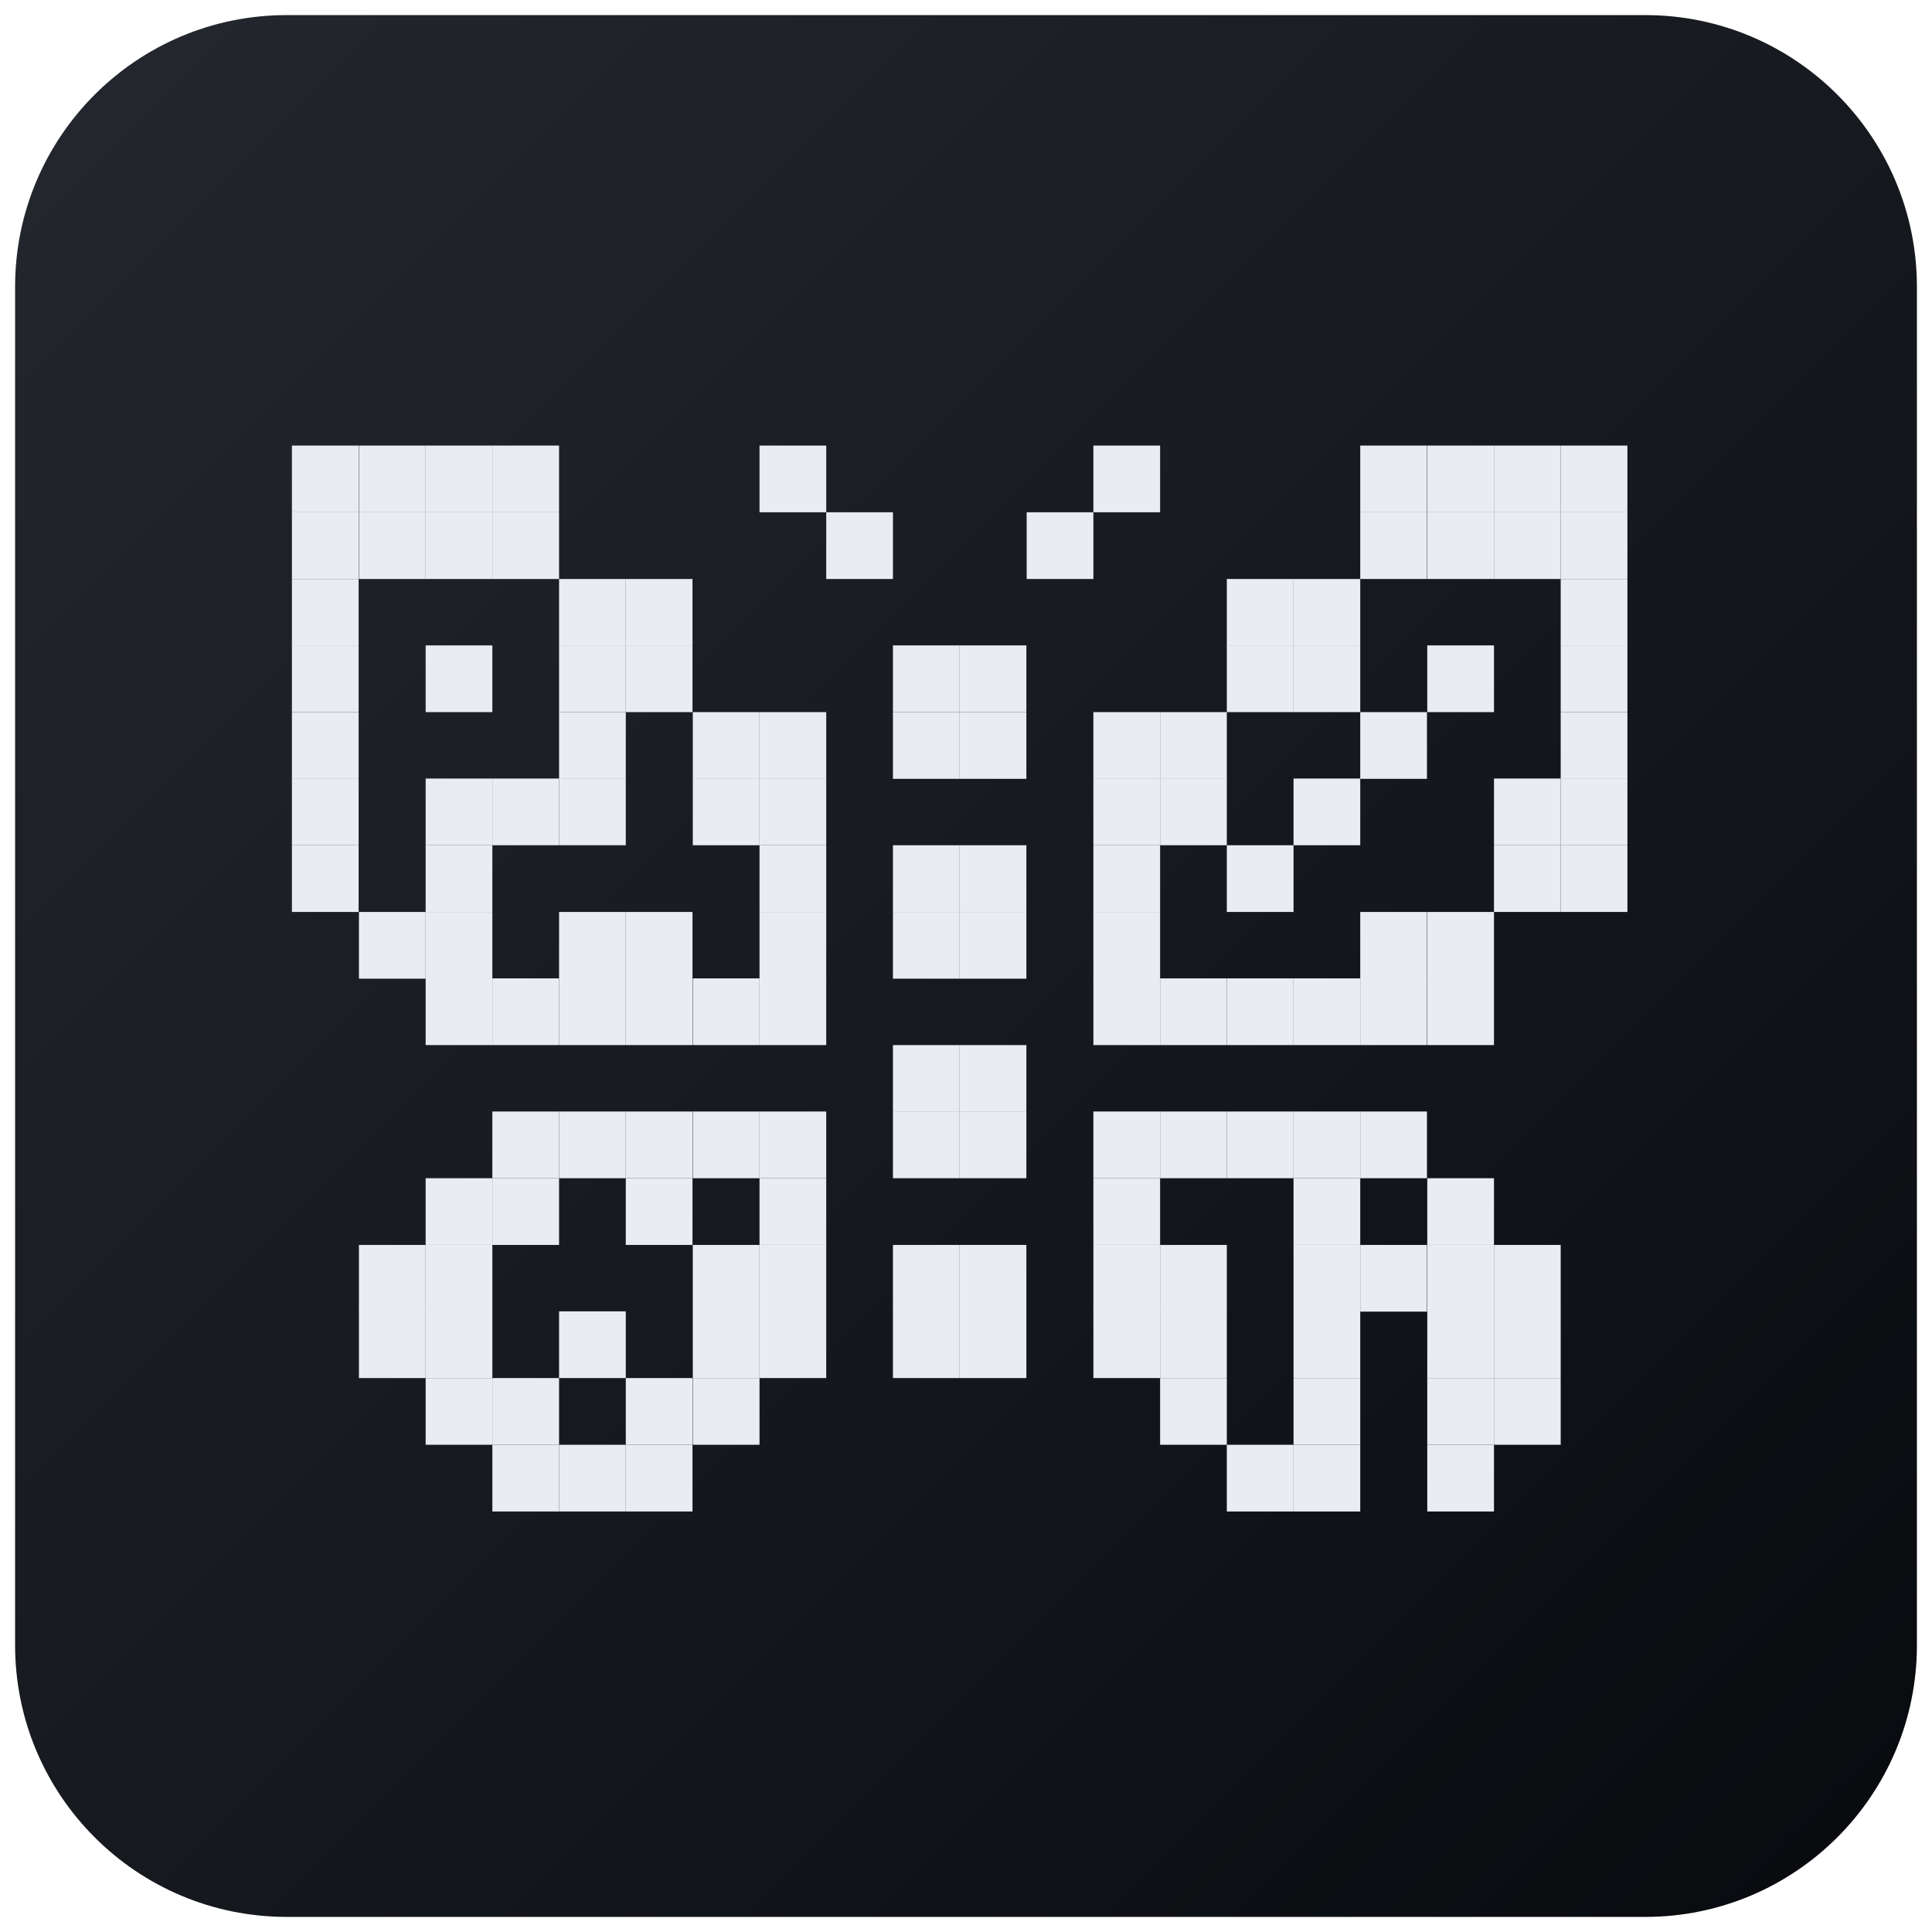
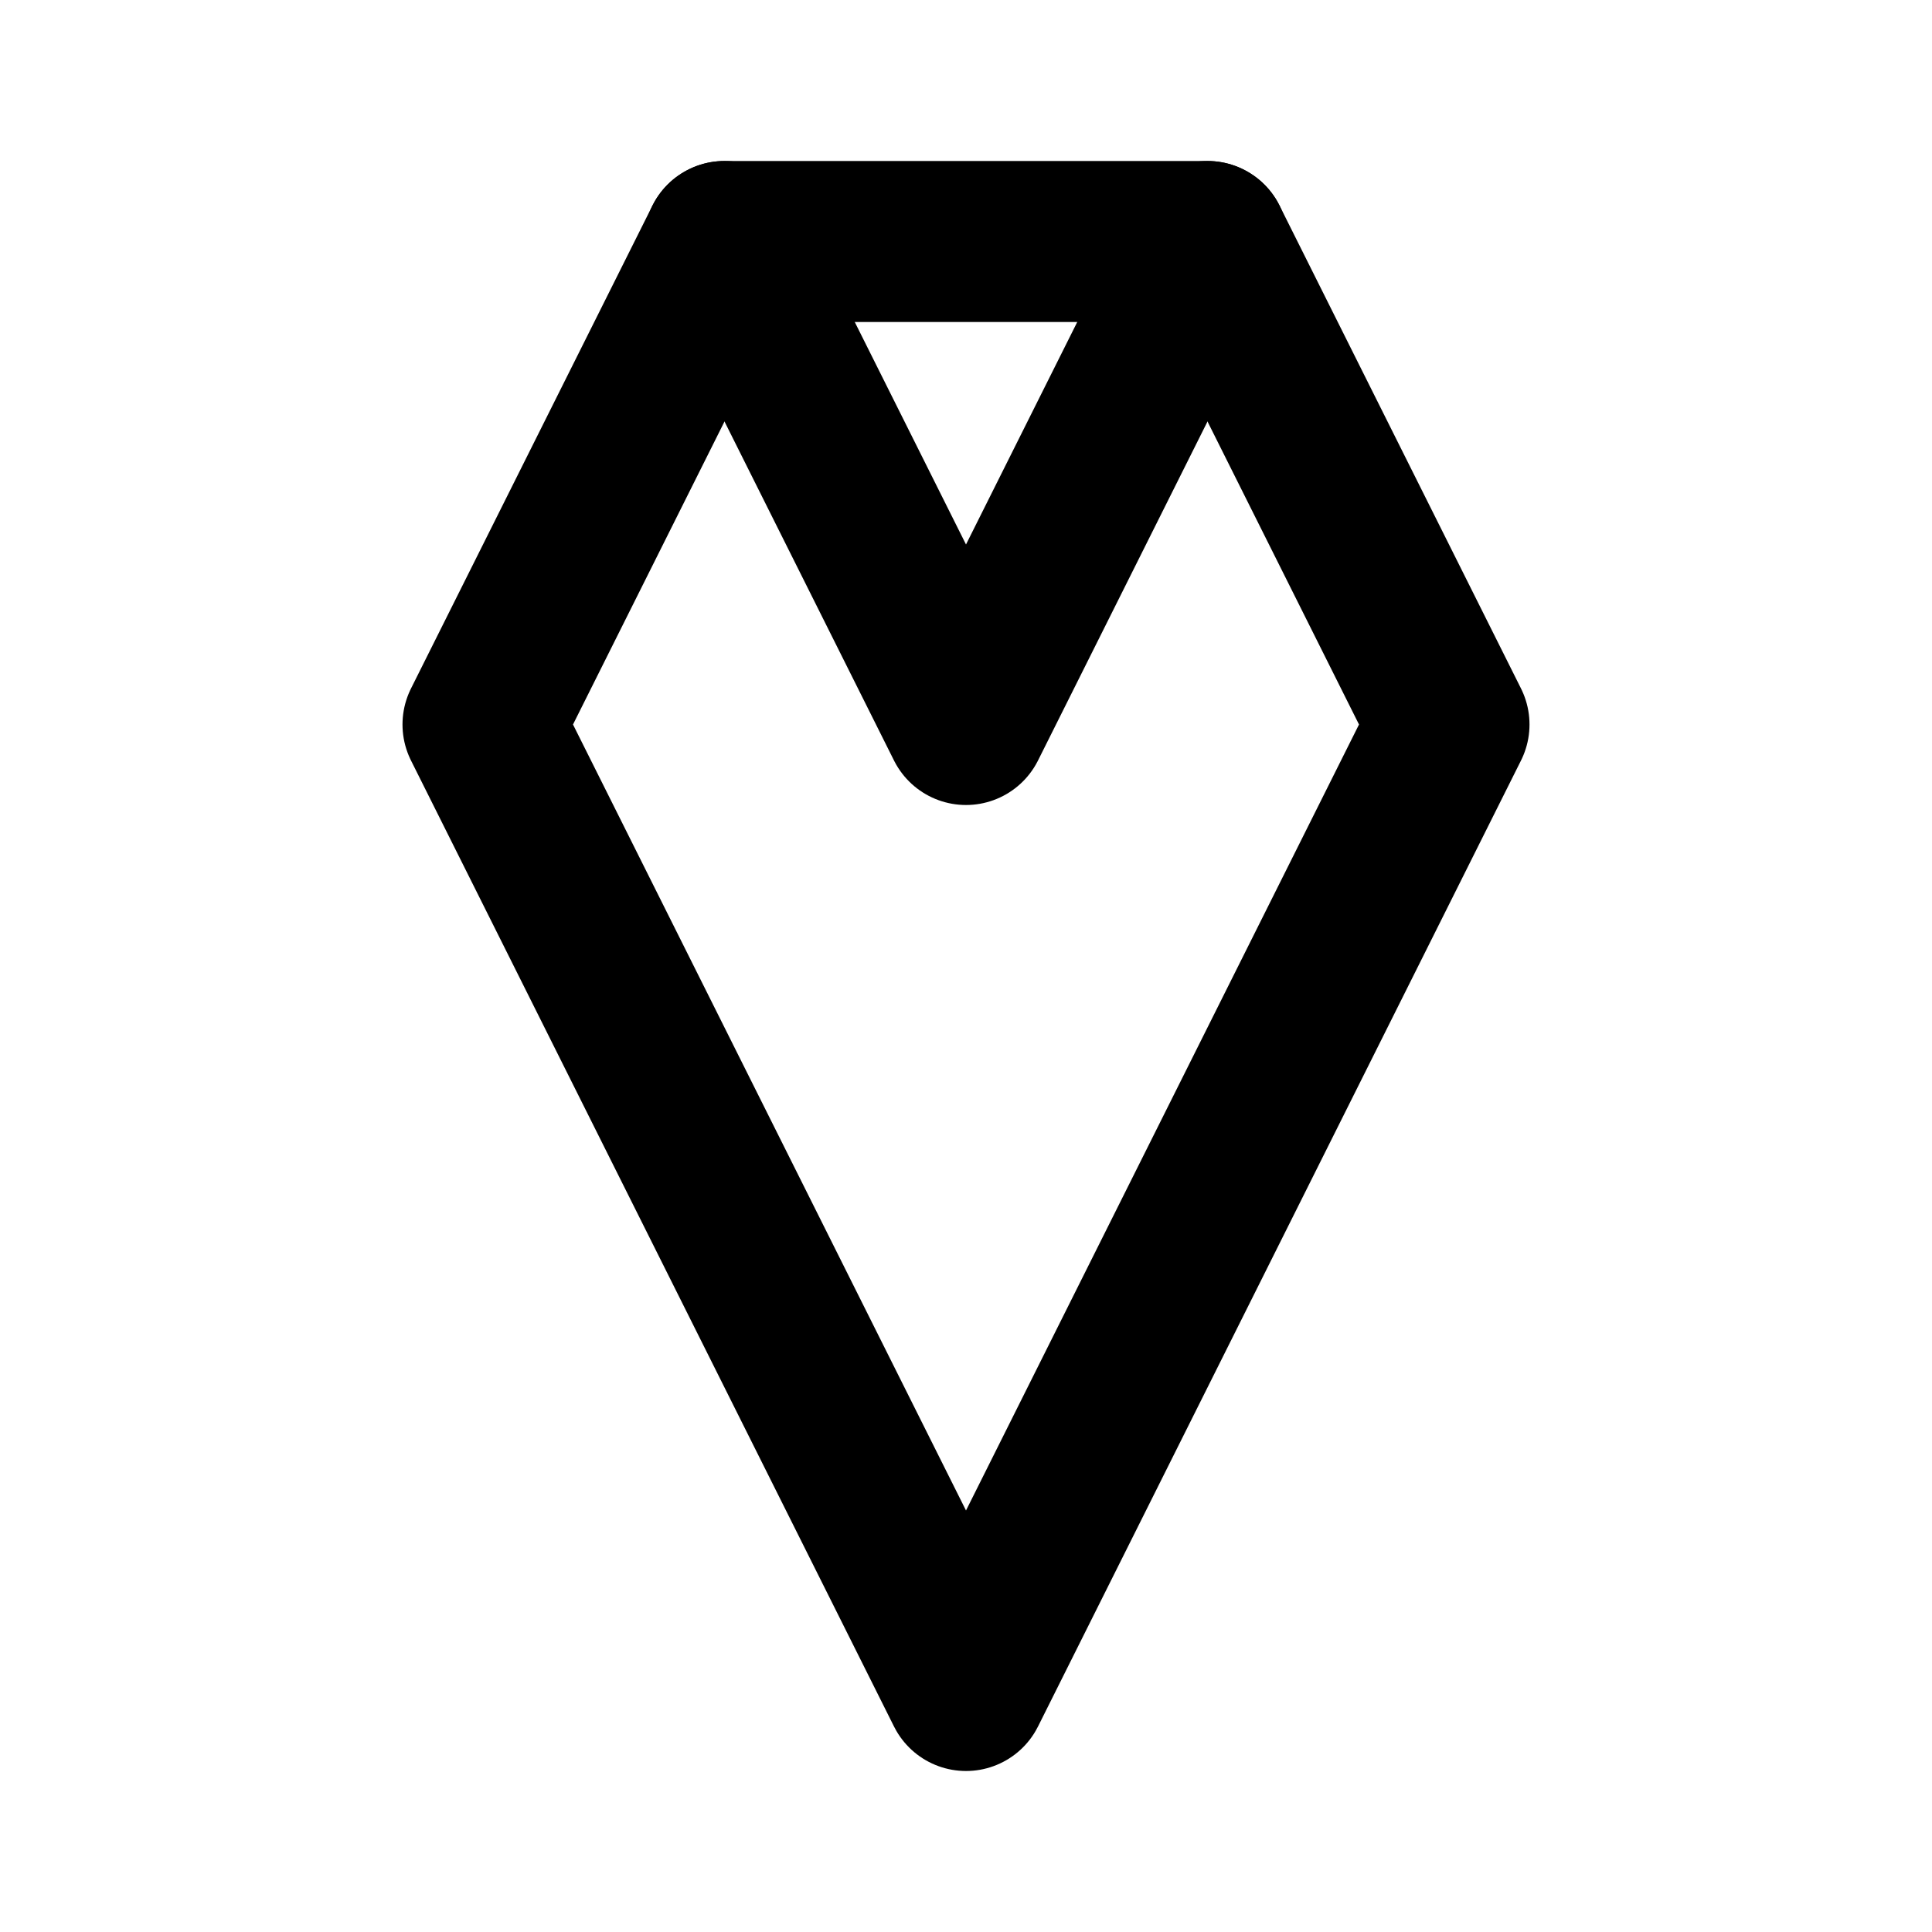
- <svg xmlns="http://www.w3.org/2000/svg" viewBox="0 0 64 64" width="64" height="64">
-   <defs>
-     <linearGradient id="bg" x1="0" y1="0" x2="1" y2="1">
-       <stop offset="0" stop-color="#24282e" />
-       <stop offset="0.55" stop-color="#15181d" />
-       <stop offset="1" stop-color="#080a0e" />
-     </linearGradient>
-   </defs>
-   <rect x="0.5" y="0.5" width="63" height="63" rx="9" fill="url(#bg)" />
-   <g fill="#e9edf1">
-     <rect x="9.67" y="14.76" width="2.21" height="2.21" />
-     <rect x="11.89" y="14.76" width="2.21" height="2.21" />
-     <rect x="14.10" y="14.76" width="2.21" height="2.21" />
-     <rect x="16.31" y="14.76" width="2.21" height="2.21" />
-     <rect x="25.16" y="14.76" width="2.21" height="2.21" />
-     <rect x="36.22" y="14.76" width="2.21" height="2.21" />
-     <rect x="45.06" y="14.76" width="2.21" height="2.21" />
-     <rect x="47.28" y="14.76" width="2.21" height="2.21" />
-     <rect x="49.49" y="14.76" width="2.21" height="2.21" />
-     <rect x="51.70" y="14.76" width="2.21" height="2.21" />
-     <rect x="9.67" y="16.97" width="2.21" height="2.21" />
-     <rect x="11.89" y="16.97" width="2.21" height="2.21" />
-     <rect x="14.10" y="16.97" width="2.21" height="2.21" />
-     <rect x="16.31" y="16.97" width="2.21" height="2.21" />
-     <rect x="27.37" y="16.97" width="2.21" height="2.21" />
-     <rect x="34.01" y="16.97" width="2.21" height="2.21" />
-     <rect x="45.06" y="16.97" width="2.21" height="2.21" />
-     <rect x="47.28" y="16.97" width="2.21" height="2.21" />
-     <rect x="49.49" y="16.97" width="2.21" height="2.21" />
-     <rect x="51.70" y="16.97" width="2.21" height="2.21" />
-     <rect x="9.67" y="19.18" width="2.21" height="2.21" />
-     <rect x="18.52" y="19.18" width="2.21" height="2.21" />
-     <rect x="20.73" y="19.18" width="2.21" height="2.21" />
-     <rect x="40.64" y="19.18" width="2.21" height="2.21" />
-     <rect x="42.85" y="19.18" width="2.21" height="2.21" />
-     <rect x="51.70" y="19.18" width="2.21" height="2.21" />
-     <rect x="9.67" y="21.38" width="2.21" height="2.21" />
-     <rect x="14.10" y="21.38" width="2.21" height="2.21" />
-     <rect x="18.52" y="21.38" width="2.21" height="2.21" />
-     <rect x="20.73" y="21.38" width="2.21" height="2.21" />
-     <rect x="29.58" y="21.38" width="2.21" height="2.21" />
-     <rect x="31.79" y="21.38" width="2.21" height="2.21" />
-     <rect x="40.64" y="21.38" width="2.21" height="2.21" />
-     <rect x="42.85" y="21.38" width="2.21" height="2.21" />
-     <rect x="47.28" y="21.38" width="2.21" height="2.21" />
-     <rect x="51.70" y="21.38" width="2.21" height="2.21" />
-     <rect x="9.67" y="23.59" width="2.21" height="2.21" />
-     <rect x="18.52" y="23.59" width="2.21" height="2.21" />
-     <rect x="22.95" y="23.59" width="2.21" height="2.21" />
-     <rect x="25.16" y="23.59" width="2.21" height="2.21" />
-     <rect x="29.58" y="23.59" width="2.21" height="2.21" />
-     <rect x="31.79" y="23.59" width="2.21" height="2.21" />
-     <rect x="36.22" y="23.59" width="2.21" height="2.21" />
-     <rect x="38.43" y="23.59" width="2.21" height="2.21" />
-     <rect x="45.06" y="23.59" width="2.21" height="2.21" />
-     <rect x="51.70" y="23.59" width="2.21" height="2.21" />
-     <rect x="9.67" y="25.79" width="2.21" height="2.21" />
-     <rect x="14.10" y="25.79" width="2.21" height="2.21" />
-     <rect x="16.31" y="25.79" width="2.21" height="2.21" />
-     <rect x="18.52" y="25.79" width="2.21" height="2.21" />
-     <rect x="22.95" y="25.79" width="2.21" height="2.21" />
-     <rect x="25.16" y="25.79" width="2.21" height="2.21" />
-     <rect x="36.22" y="25.79" width="2.21" height="2.21" />
-     <rect x="38.43" y="25.79" width="2.21" height="2.21" />
-     <rect x="42.85" y="25.79" width="2.21" height="2.21" />
-     <rect x="49.49" y="25.79" width="2.21" height="2.21" />
-     <rect x="51.70" y="25.79" width="2.21" height="2.21" />
-     <rect x="9.67" y="28.00" width="2.21" height="2.21" />
-     <rect x="14.10" y="28.00" width="2.21" height="2.21" />
-     <rect x="25.16" y="28.00" width="2.21" height="2.21" />
-     <rect x="29.58" y="28.00" width="2.21" height="2.21" />
-     <rect x="31.79" y="28.00" width="2.21" height="2.21" />
-     <rect x="36.22" y="28.00" width="2.21" height="2.21" />
-     <rect x="40.64" y="28.00" width="2.21" height="2.21" />
-     <rect x="49.49" y="28.00" width="2.21" height="2.21" />
-     <rect x="51.70" y="28.00" width="2.21" height="2.21" />
-     <rect x="11.89" y="30.21" width="2.21" height="2.21" />
-     <rect x="14.10" y="30.21" width="2.21" height="2.21" />
-     <rect x="18.52" y="30.21" width="2.21" height="2.21" />
-     <rect x="20.73" y="30.21" width="2.21" height="2.21" />
-     <rect x="25.16" y="30.21" width="2.21" height="2.21" />
-     <rect x="29.58" y="30.21" width="2.21" height="2.21" />
-     <rect x="31.79" y="30.21" width="2.21" height="2.21" />
-     <rect x="36.22" y="30.21" width="2.21" height="2.21" />
-     <rect x="45.06" y="30.21" width="2.21" height="2.21" />
-     <rect x="47.28" y="30.21" width="2.21" height="2.21" />
-     <rect x="14.10" y="32.41" width="2.21" height="2.21" />
-     <rect x="16.31" y="32.41" width="2.21" height="2.21" />
-     <rect x="18.52" y="32.41" width="2.21" height="2.21" />
-     <rect x="20.73" y="32.41" width="2.21" height="2.21" />
-     <rect x="22.95" y="32.41" width="2.21" height="2.21" />
-     <rect x="25.16" y="32.41" width="2.21" height="2.21" />
-     <rect x="36.22" y="32.41" width="2.21" height="2.21" />
-     <rect x="38.43" y="32.41" width="2.21" height="2.21" />
-     <rect x="40.64" y="32.41" width="2.21" height="2.21" />
-     <rect x="42.85" y="32.41" width="2.21" height="2.21" />
-     <rect x="45.06" y="32.41" width="2.21" height="2.21" />
-     <rect x="47.28" y="32.41" width="2.21" height="2.21" />
-     <rect x="29.58" y="34.62" width="2.21" height="2.21" />
-     <rect x="31.79" y="34.62" width="2.21" height="2.21" />
-     <rect x="16.31" y="36.82" width="2.21" height="2.21" />
-     <rect x="18.52" y="36.82" width="2.21" height="2.21" />
-     <rect x="20.73" y="36.82" width="2.21" height="2.21" />
-     <rect x="22.95" y="36.82" width="2.21" height="2.21" />
-     <rect x="25.16" y="36.82" width="2.21" height="2.21" />
-     <rect x="29.58" y="36.82" width="2.21" height="2.21" />
-     <rect x="31.79" y="36.82" width="2.21" height="2.21" />
-     <rect x="36.22" y="36.82" width="2.21" height="2.21" />
-     <rect x="38.43" y="36.82" width="2.21" height="2.21" />
-     <rect x="40.64" y="36.82" width="2.21" height="2.21" />
-     <rect x="42.85" y="36.82" width="2.21" height="2.21" />
-     <rect x="45.06" y="36.82" width="2.21" height="2.21" />
-     <rect x="14.10" y="39.03" width="2.21" height="2.21" />
-     <rect x="16.31" y="39.03" width="2.21" height="2.21" />
-     <rect x="20.73" y="39.03" width="2.21" height="2.21" />
-     <rect x="25.16" y="39.03" width="2.21" height="2.21" />
-     <rect x="36.22" y="39.03" width="2.21" height="2.21" />
-     <rect x="42.85" y="39.03" width="2.21" height="2.21" />
-     <rect x="47.28" y="39.03" width="2.21" height="2.21" />
-     <rect x="11.89" y="41.24" width="2.21" height="2.21" />
-     <rect x="14.10" y="41.24" width="2.21" height="2.21" />
-     <rect x="22.95" y="41.24" width="2.21" height="2.21" />
-     <rect x="25.16" y="41.24" width="2.21" height="2.21" />
-     <rect x="29.58" y="41.24" width="2.21" height="2.21" />
-     <rect x="31.79" y="41.24" width="2.21" height="2.21" />
-     <rect x="36.22" y="41.24" width="2.21" height="2.21" />
-     <rect x="38.43" y="41.24" width="2.21" height="2.21" />
-     <rect x="42.85" y="41.24" width="2.21" height="2.21" />
-     <rect x="45.06" y="41.24" width="2.21" height="2.21" />
-     <rect x="47.28" y="41.24" width="2.21" height="2.21" />
-     <rect x="49.49" y="41.24" width="2.21" height="2.21" />
-     <rect x="11.89" y="43.44" width="2.21" height="2.21" />
-     <rect x="14.10" y="43.44" width="2.21" height="2.21" />
-     <rect x="18.52" y="43.44" width="2.21" height="2.21" />
-     <rect x="22.95" y="43.44" width="2.21" height="2.21" />
-     <rect x="25.16" y="43.44" width="2.21" height="2.21" />
-     <rect x="29.58" y="43.44" width="2.21" height="2.21" />
-     <rect x="31.79" y="43.44" width="2.21" height="2.21" />
-     <rect x="36.22" y="43.44" width="2.21" height="2.21" />
-     <rect x="38.43" y="43.44" width="2.21" height="2.21" />
-     <rect x="42.85" y="43.44" width="2.21" height="2.21" />
-     <rect x="47.28" y="43.44" width="2.21" height="2.21" />
-     <rect x="49.49" y="43.44" width="2.21" height="2.21" />
-     <rect x="14.10" y="45.65" width="2.21" height="2.21" />
-     <rect x="16.31" y="45.65" width="2.21" height="2.21" />
-     <rect x="20.73" y="45.65" width="2.21" height="2.21" />
-     <rect x="22.95" y="45.65" width="2.21" height="2.21" />
-     <rect x="38.43" y="45.65" width="2.21" height="2.21" />
-     <rect x="42.85" y="45.65" width="2.21" height="2.21" />
-     <rect x="47.28" y="45.65" width="2.21" height="2.21" />
-     <rect x="49.49" y="45.65" width="2.21" height="2.21" />
-     <rect x="16.31" y="47.86" width="2.21" height="2.21" />
-     <rect x="18.52" y="47.86" width="2.21" height="2.21" />
-     <rect x="20.73" y="47.86" width="2.21" height="2.21" />
-     <rect x="40.64" y="47.86" width="2.21" height="2.21" />
-     <rect x="42.85" y="47.86" width="2.21" height="2.21" />
-     <rect x="47.28" y="47.86" width="2.21" height="2.21" />
-   </g>
+ <svg xmlns="http://www.w3.org/2000/svg" viewBox="0 0 24 24" fill="none" stroke="currentColor" stroke-width="2" stroke-linecap="round" stroke-linejoin="round">
+   <path d="M9 3h6l3 6-6 12-6-12z" />
+   <path d="m9 3 3 6 3-6" />
</svg>
